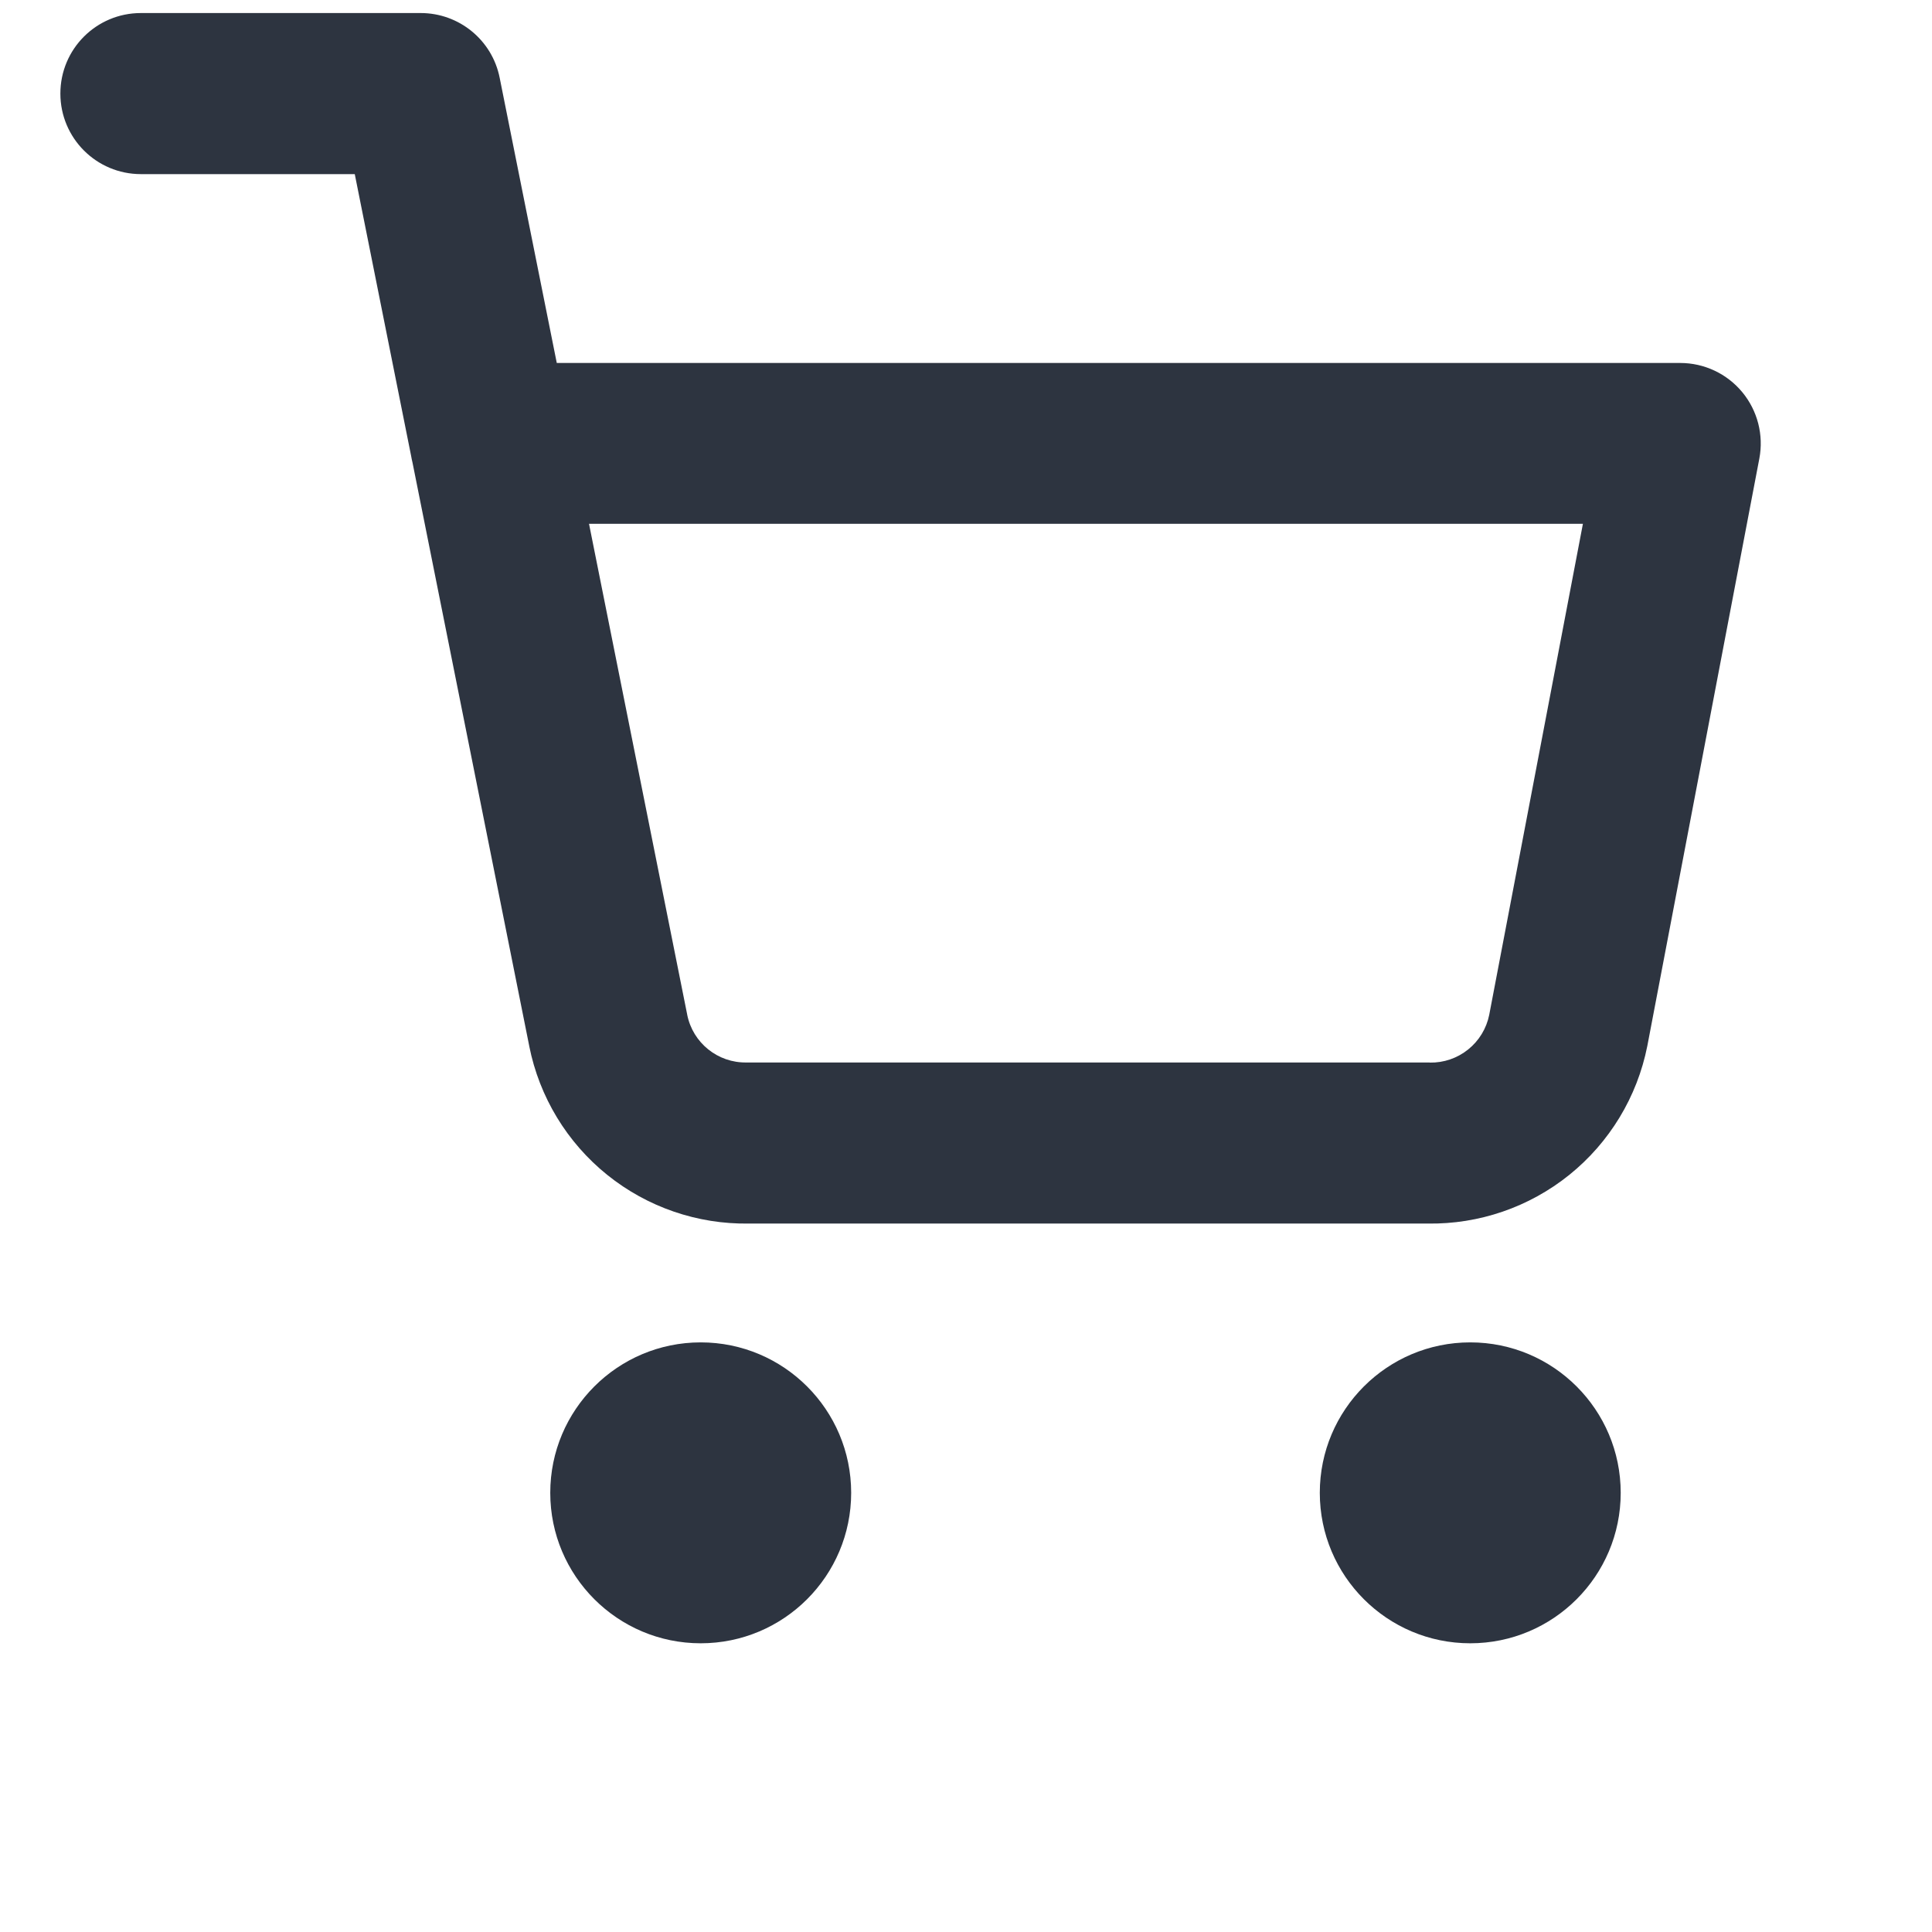
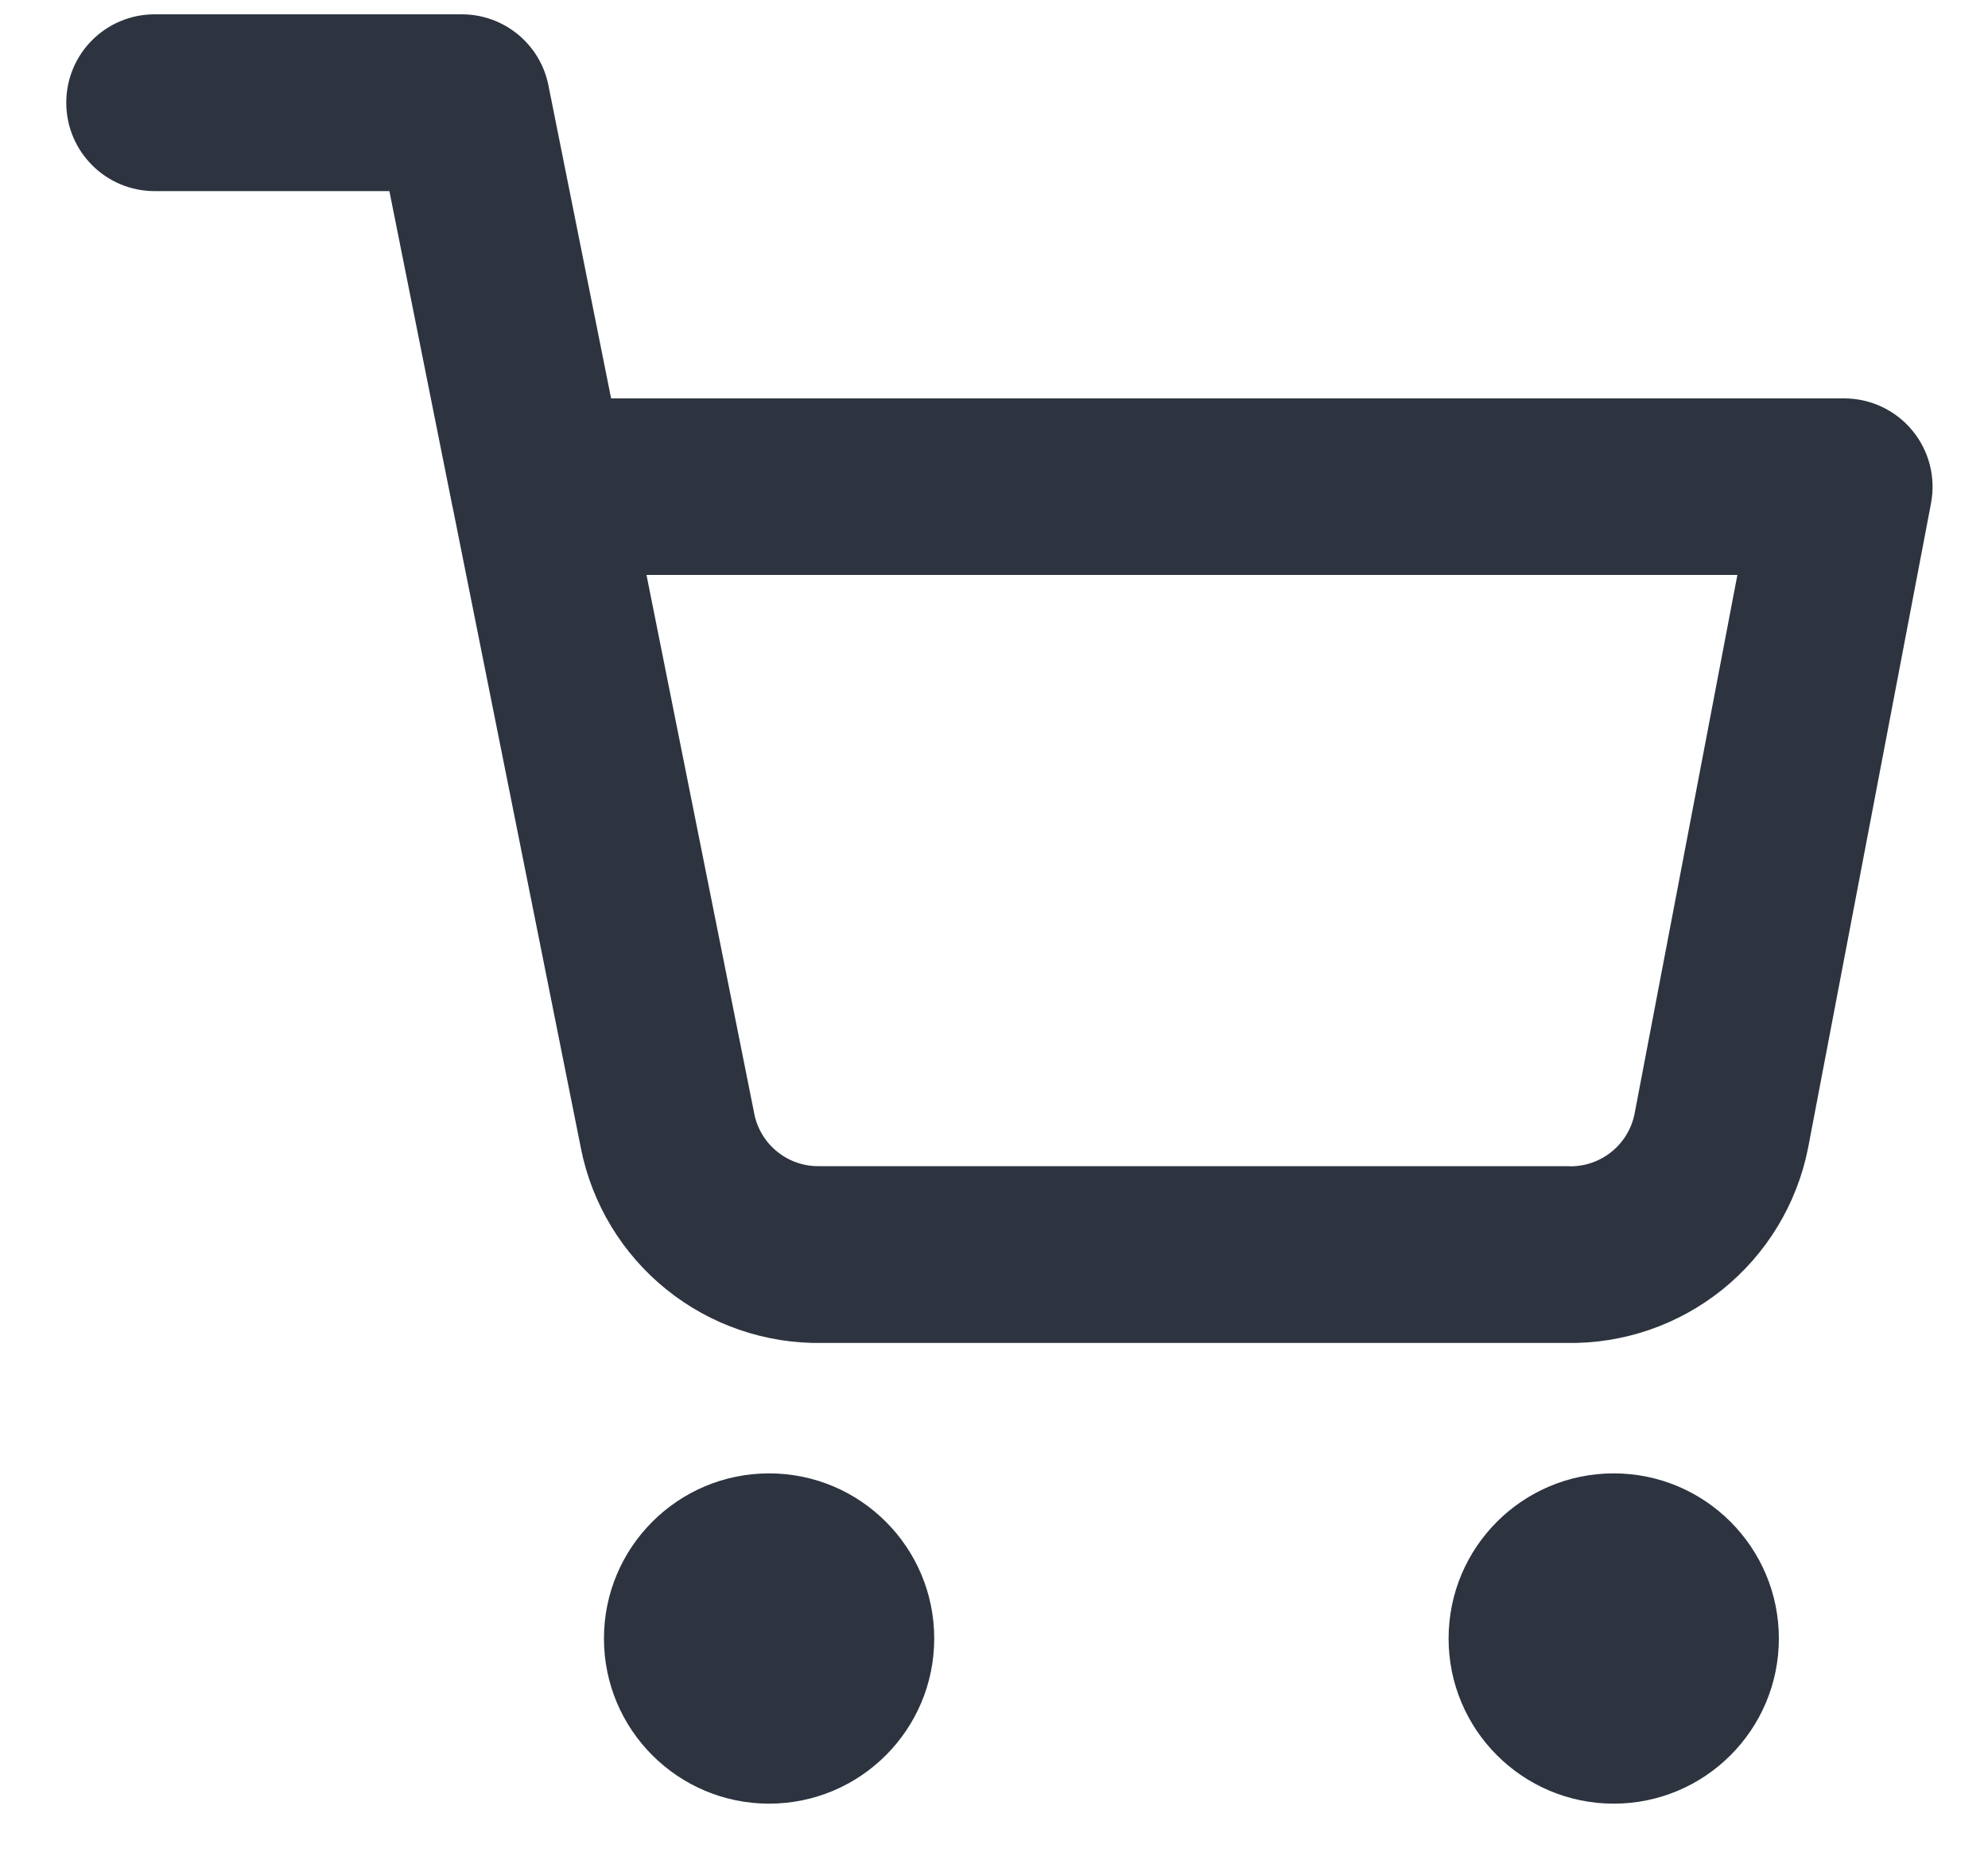
- <svg xmlns="http://www.w3.org/2000/svg" width="16" height="16" viewBox="0 0 16 16" fill="none">
+ <svg xmlns="http://www.w3.org/2000/svg" width="15" height="14" viewBox="0 0 15 14" fill="none">
  <path fill-rule="evenodd" clip-rule="evenodd" d="M1.167.108C.798.108.5.406.5.775c0 .368.298.667.667.667h1.771l.467 2.335a.664.664 0 0 0 .011.053l.967 4.833 0.0.001a1.826 1.826 0 0 0 .646 1.066 1.826 1.826 0 0 0 1.173.403h5.621a1.826 1.826 0 0 0 1.173-.403 1.826 1.826 0 0 0 .646-1.066l.001-.005.927-4.861a.667.667 0 0 0-.141-.55.667.667 0 0 0-.514-.242H4.611L4.138.644C4.076.332 3.802.108 3.484.108H1.167Zm4.524 8.294-.813-4.064h8.231l-.776 4.067a.492.492 0 0 1-.174.286.492.492 0 0 1-.318.109V8.799H6.196v-0l-.013 0a.492.492 0 0 1-.492-.396l-0-.001ZM4.557 12.363c0-.688.558-1.246 1.246-1.246.688 0 1.246.558 1.246 1.246 0 .688-.558 1.246-1.246 1.246-.688 0-1.246-.558-1.246-1.246Zm6.373 0c0-.688.558-1.246 1.246-1.246.688 0 1.246.558 1.246 1.246 0 .688-.558 1.246-1.246 1.246-.688 0-1.246-.558-1.246-1.246Z" fill="#2D3440" />
</svg>
